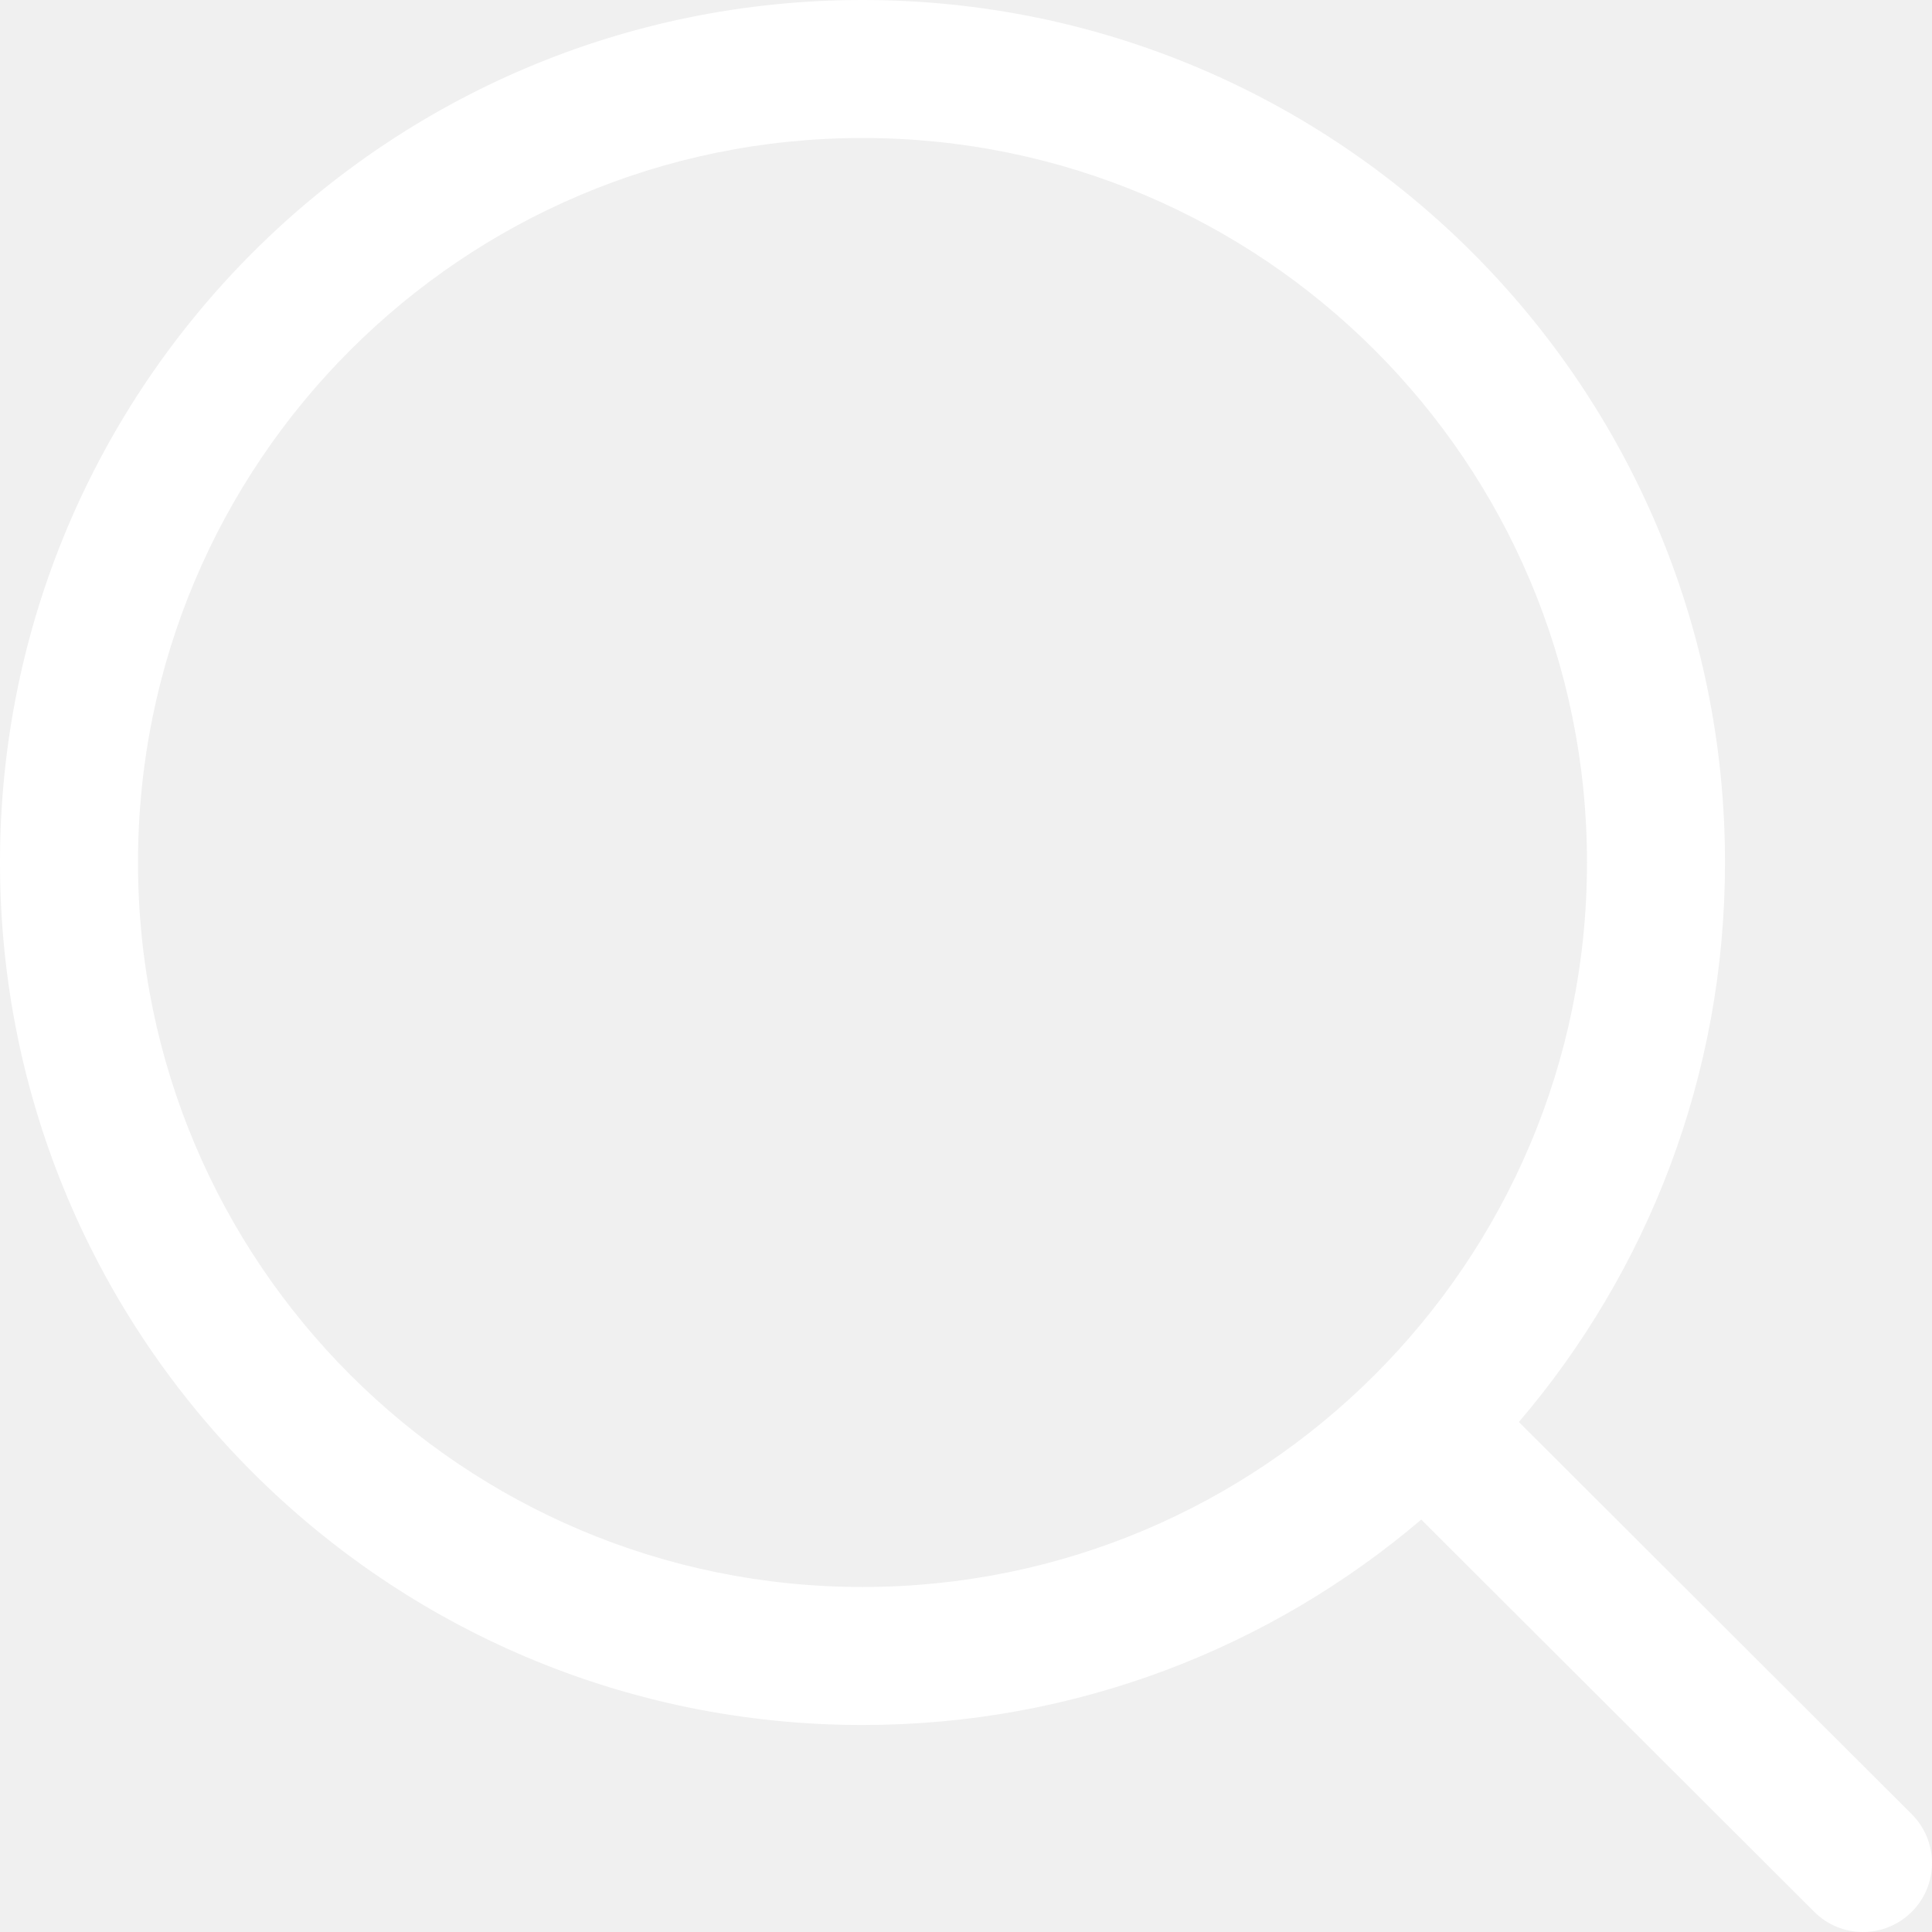
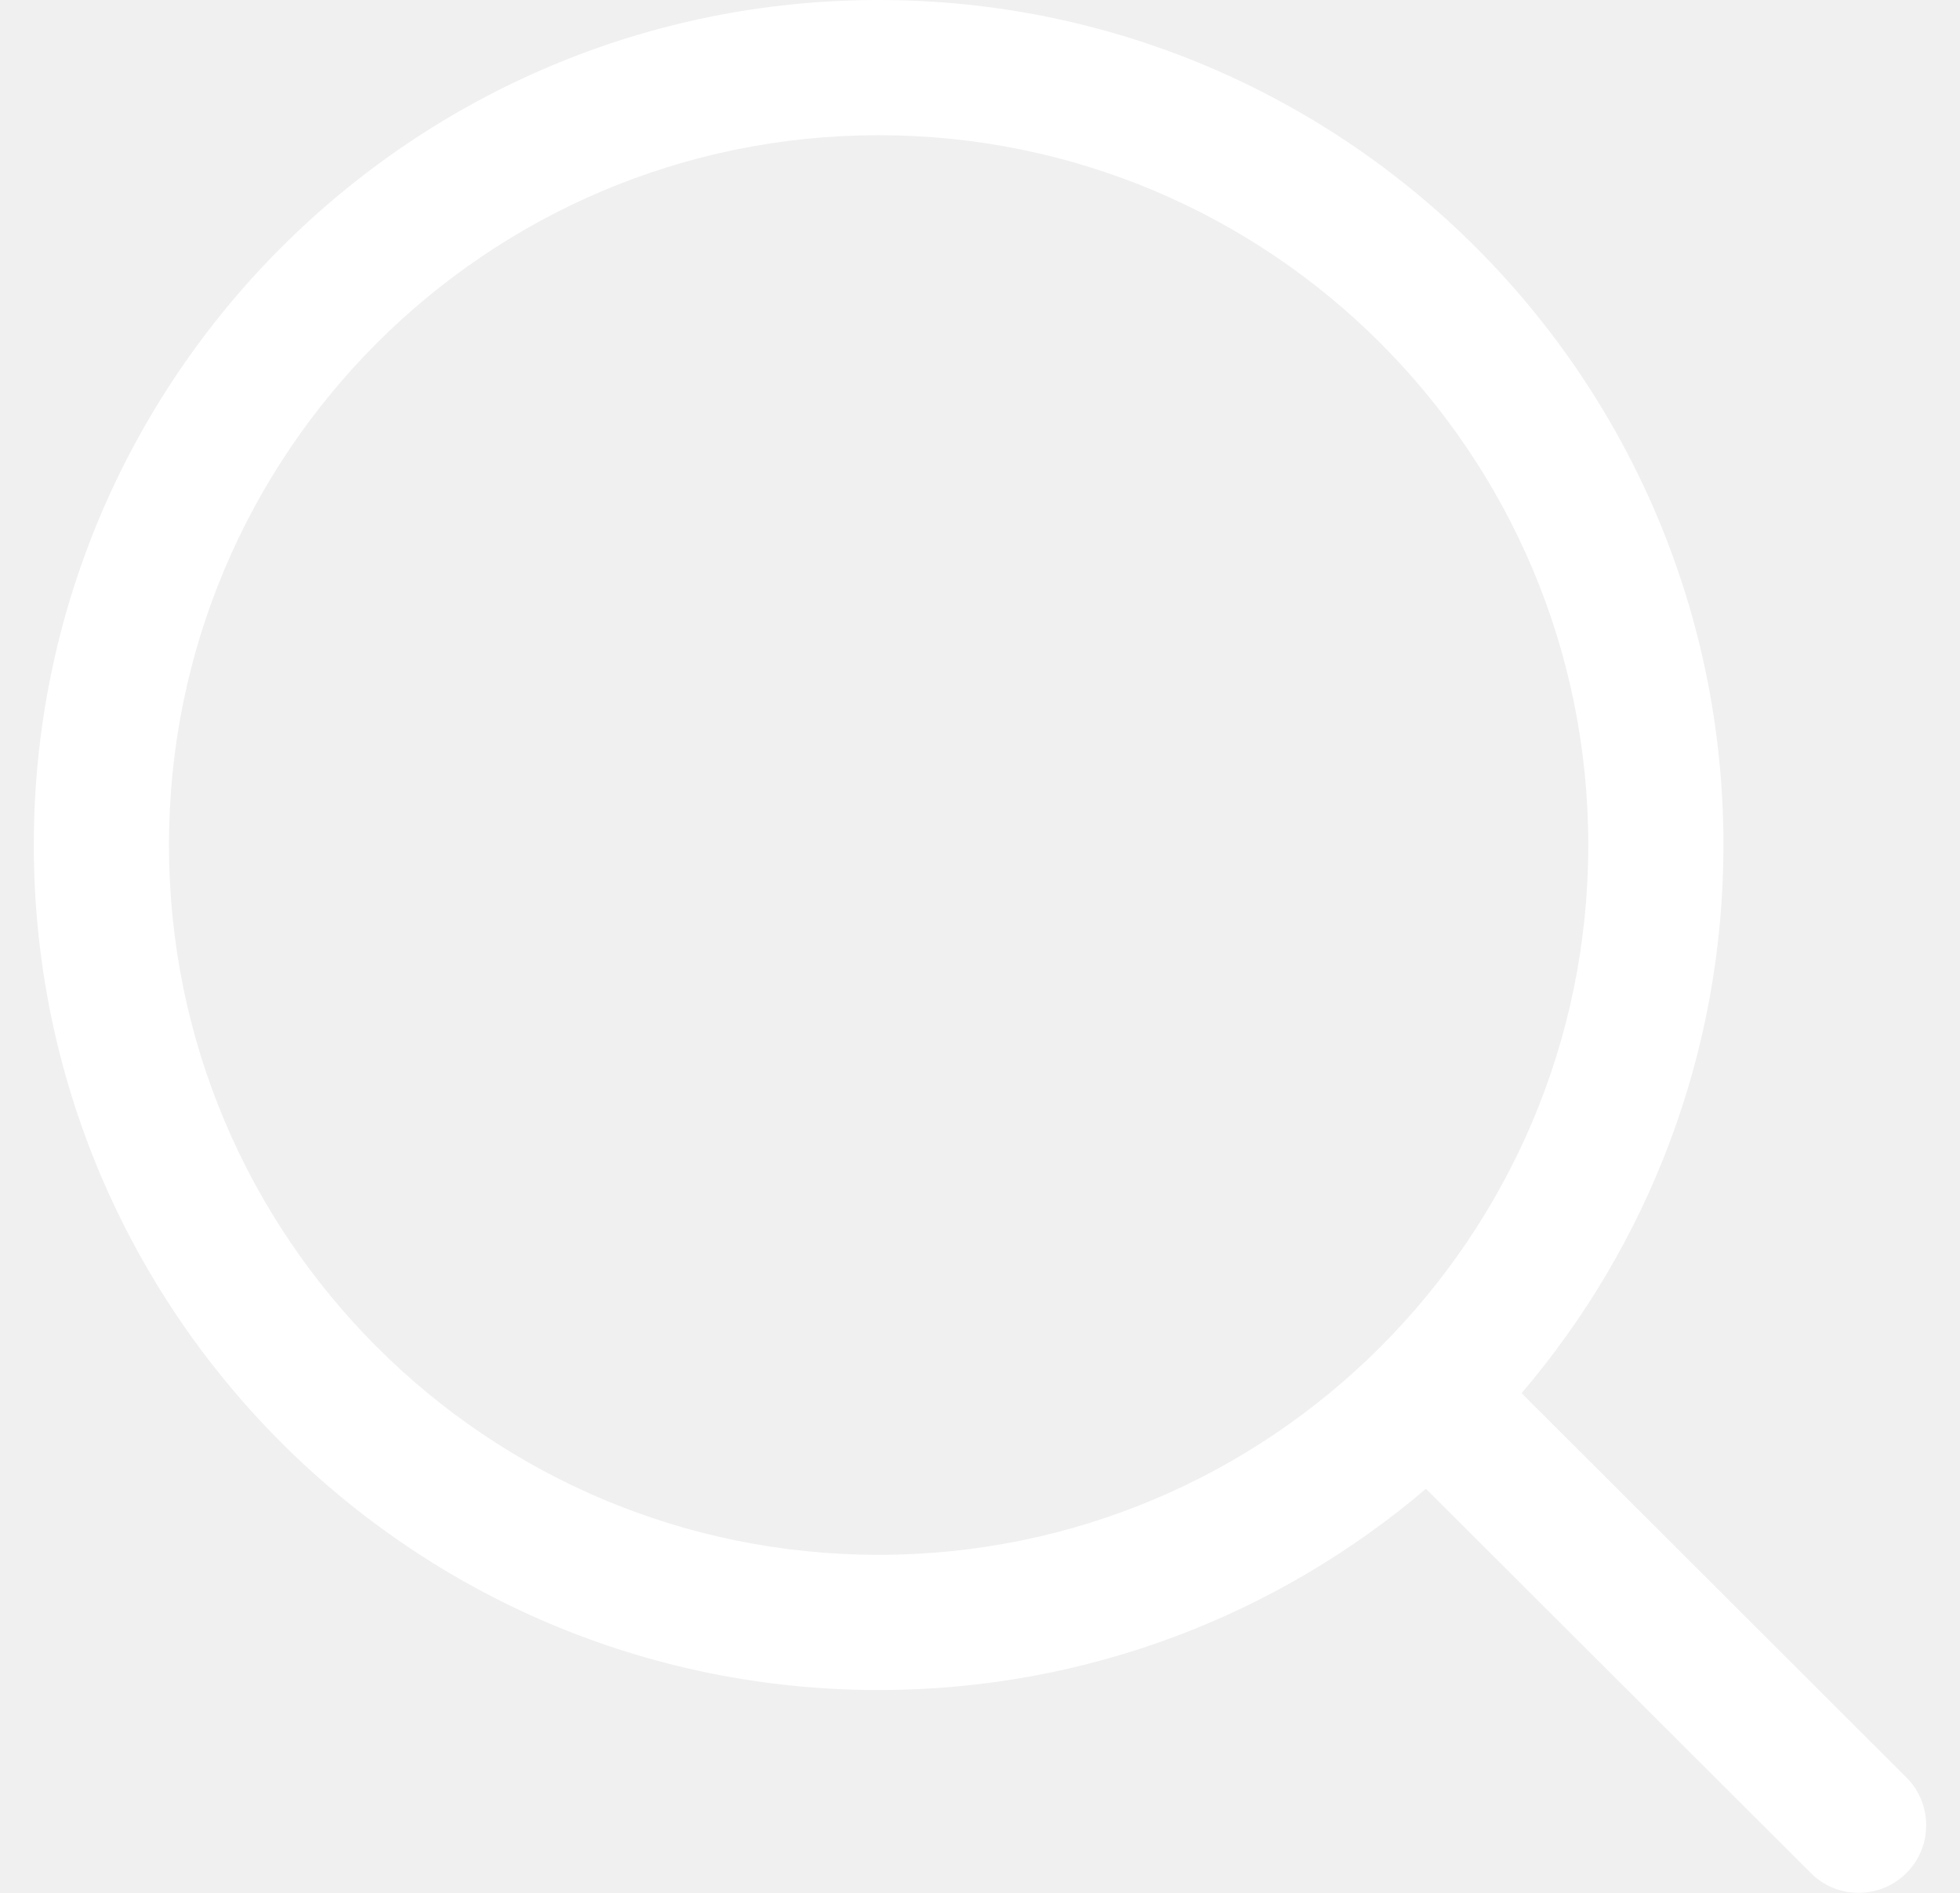
- <svg xmlns="http://www.w3.org/2000/svg" width="28" height="28" viewBox="0 0 28 28" fill="none">
-   <path fill-rule="evenodd" clip-rule="evenodd" d="M12.5 2C6.701 2 2 6.701 2 12.5C2 18.299 6.701 23 12.5 23C15.397 23 18.018 21.828 19.919 19.93C21.824 18.028 23 15.402 23 12.5C23 6.701 18.299 2 12.5 2ZM0 12.5C0 5.596 5.596 0 12.5 0C19.404 0 25 5.596 25 12.5C25 15.594 23.875 18.427 22.013 20.609L27.706 26.292C28.097 26.682 28.098 27.316 27.708 27.706C27.318 28.097 26.684 28.098 26.294 27.708L20.598 22.023C18.417 23.879 15.589 25 12.5 25C5.596 25 0 19.404 0 12.5Z" fill="white" />
+ <svg xmlns="http://www.w3.org/2000/svg" width="29" height="28" viewBox="0 0 29 28" fill="none">
+   <path fill-rule="evenodd" clip-rule="evenodd" d="M13 2C7.201 2 2.5 6.701 2.5 12.5C2.5 18.299 7.201 23 13 23C15.897 23 18.518 21.828 20.419 19.93C22.324 18.028 23.5 15.402 23.5 12.5C23.5 6.701 18.799 2 13 2ZM0.5 12.5C0.5 5.596 6.096 0 13 0C19.904 0 25.5 5.596 25.5 12.5C25.5 15.594 24.375 18.427 22.513 20.609L28.206 26.292C28.597 26.682 28.598 27.316 28.208 27.706C27.818 28.097 27.184 28.098 26.794 27.708L21.098 22.023C18.917 23.879 16.089 25 13 25C6.096 25 0.5 19.404 0.5 12.5Z" fill="white" />
</svg>
